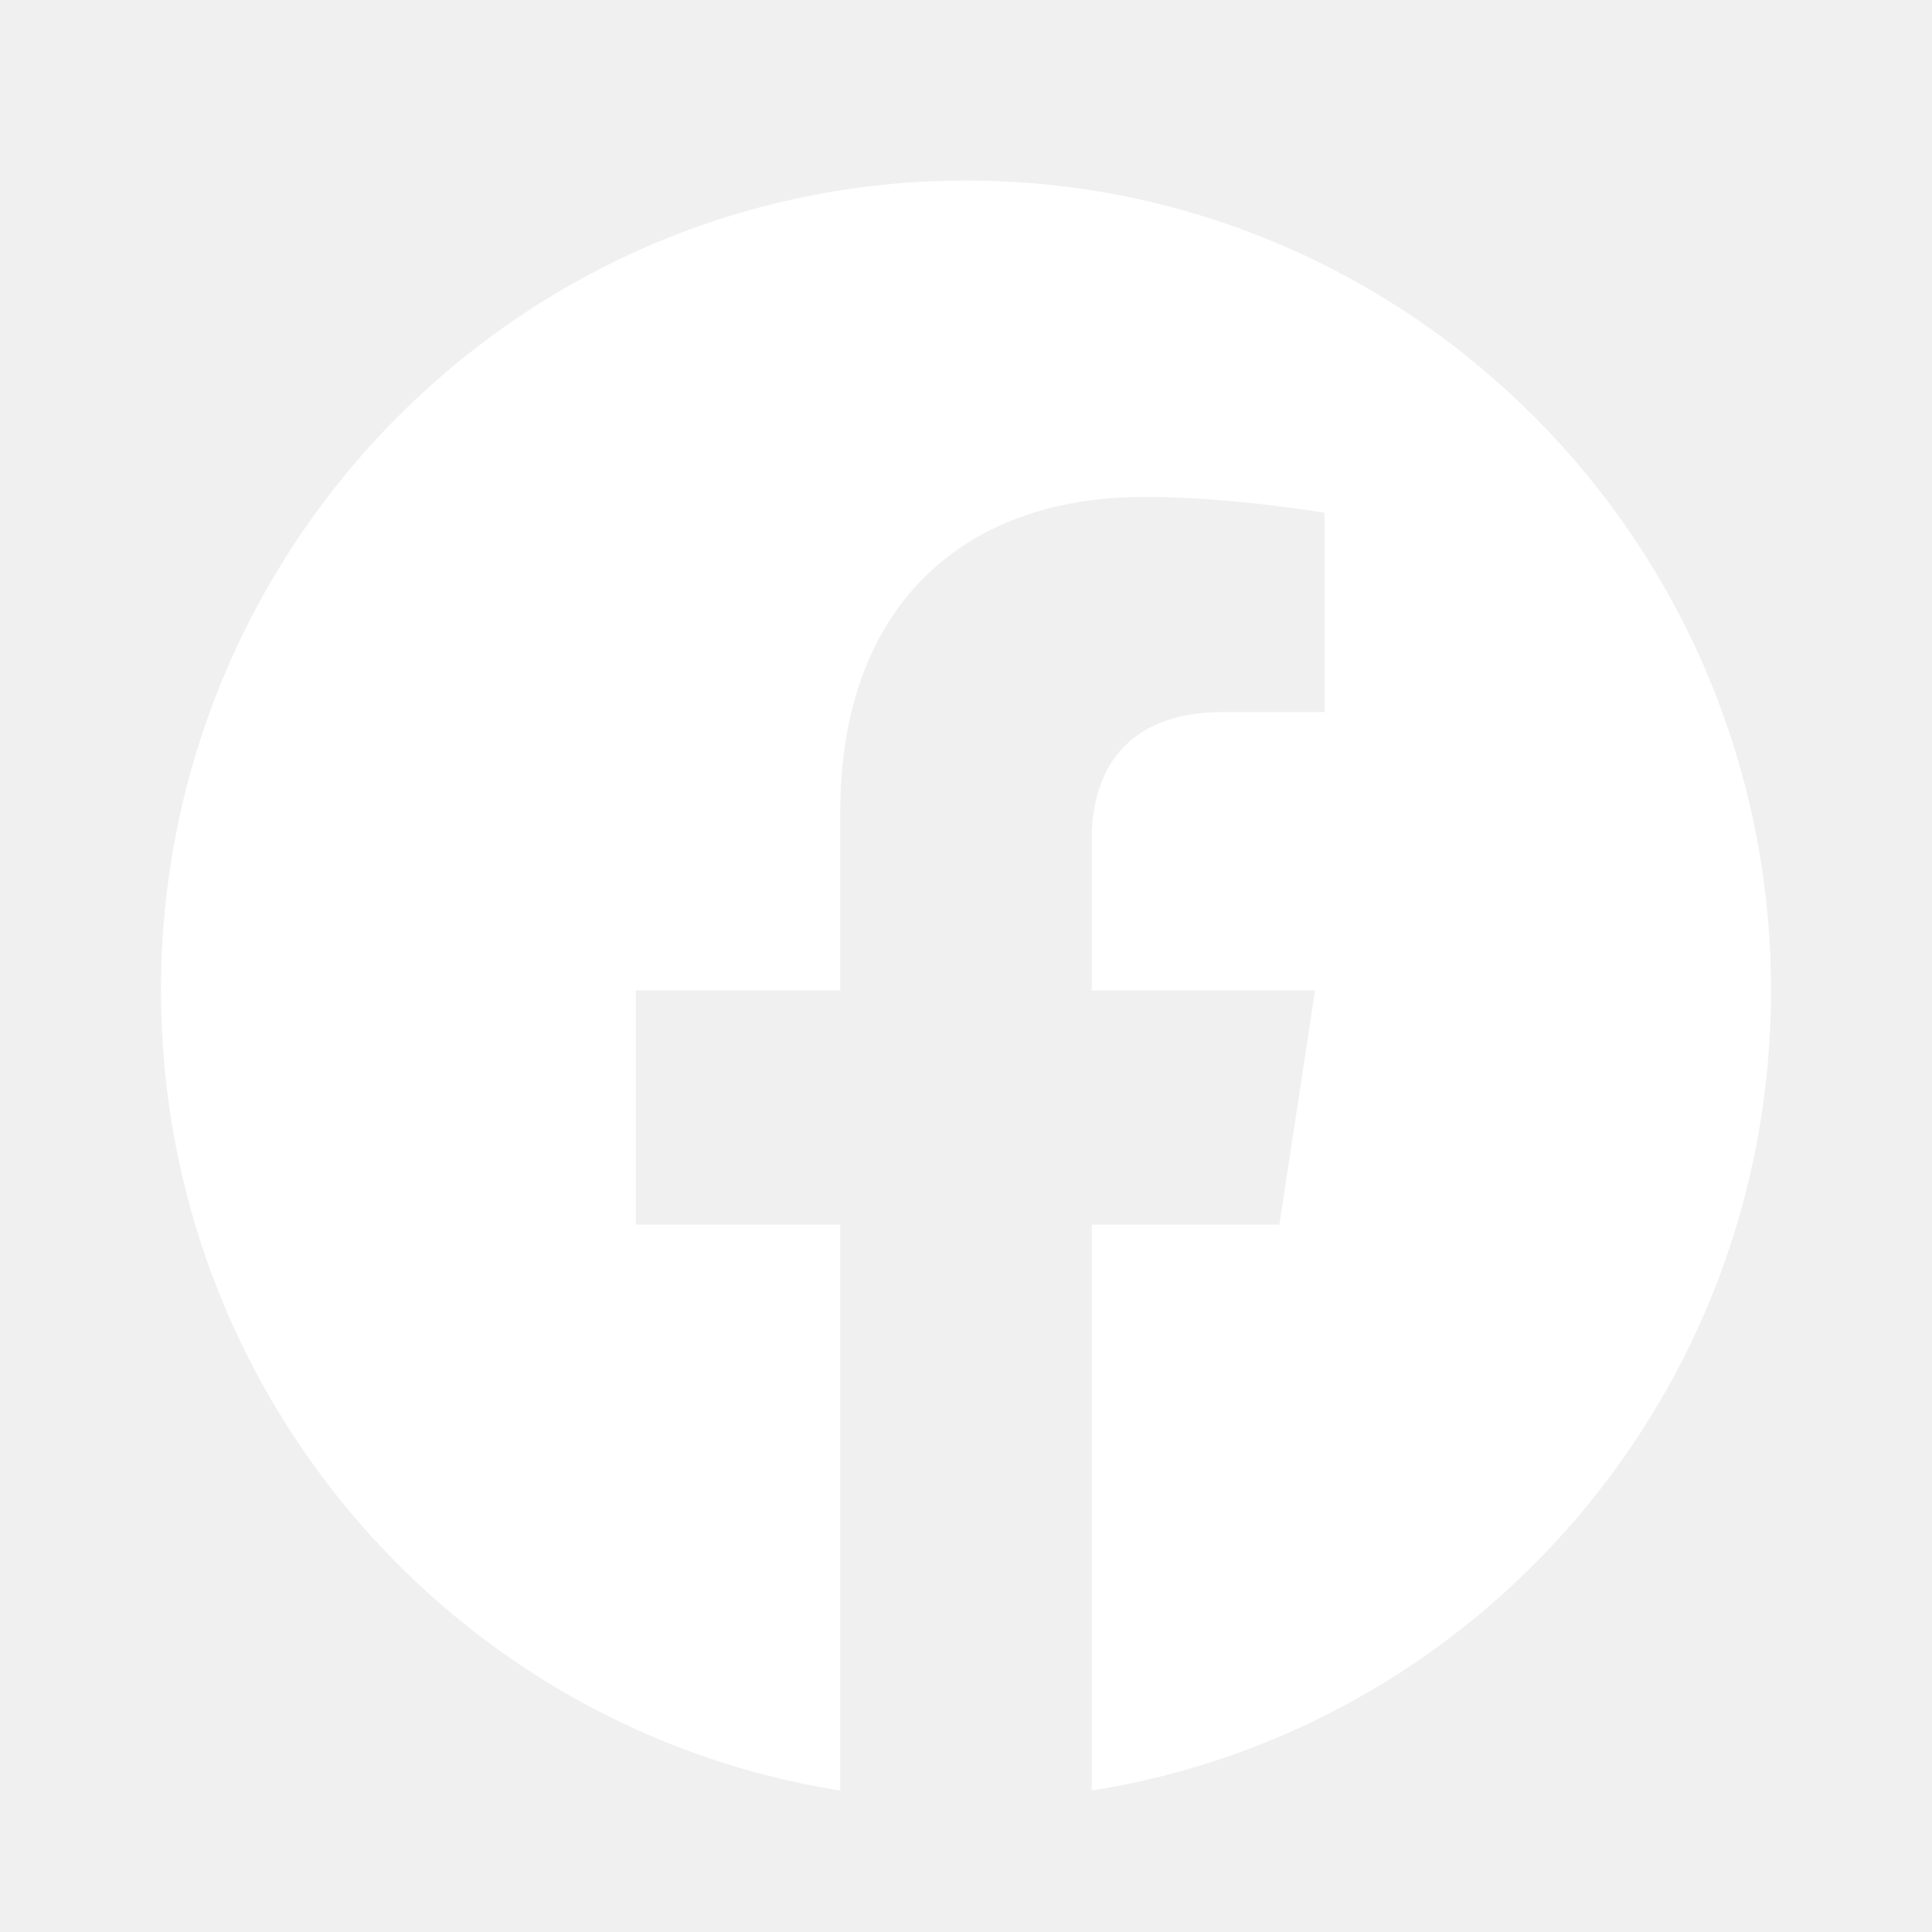
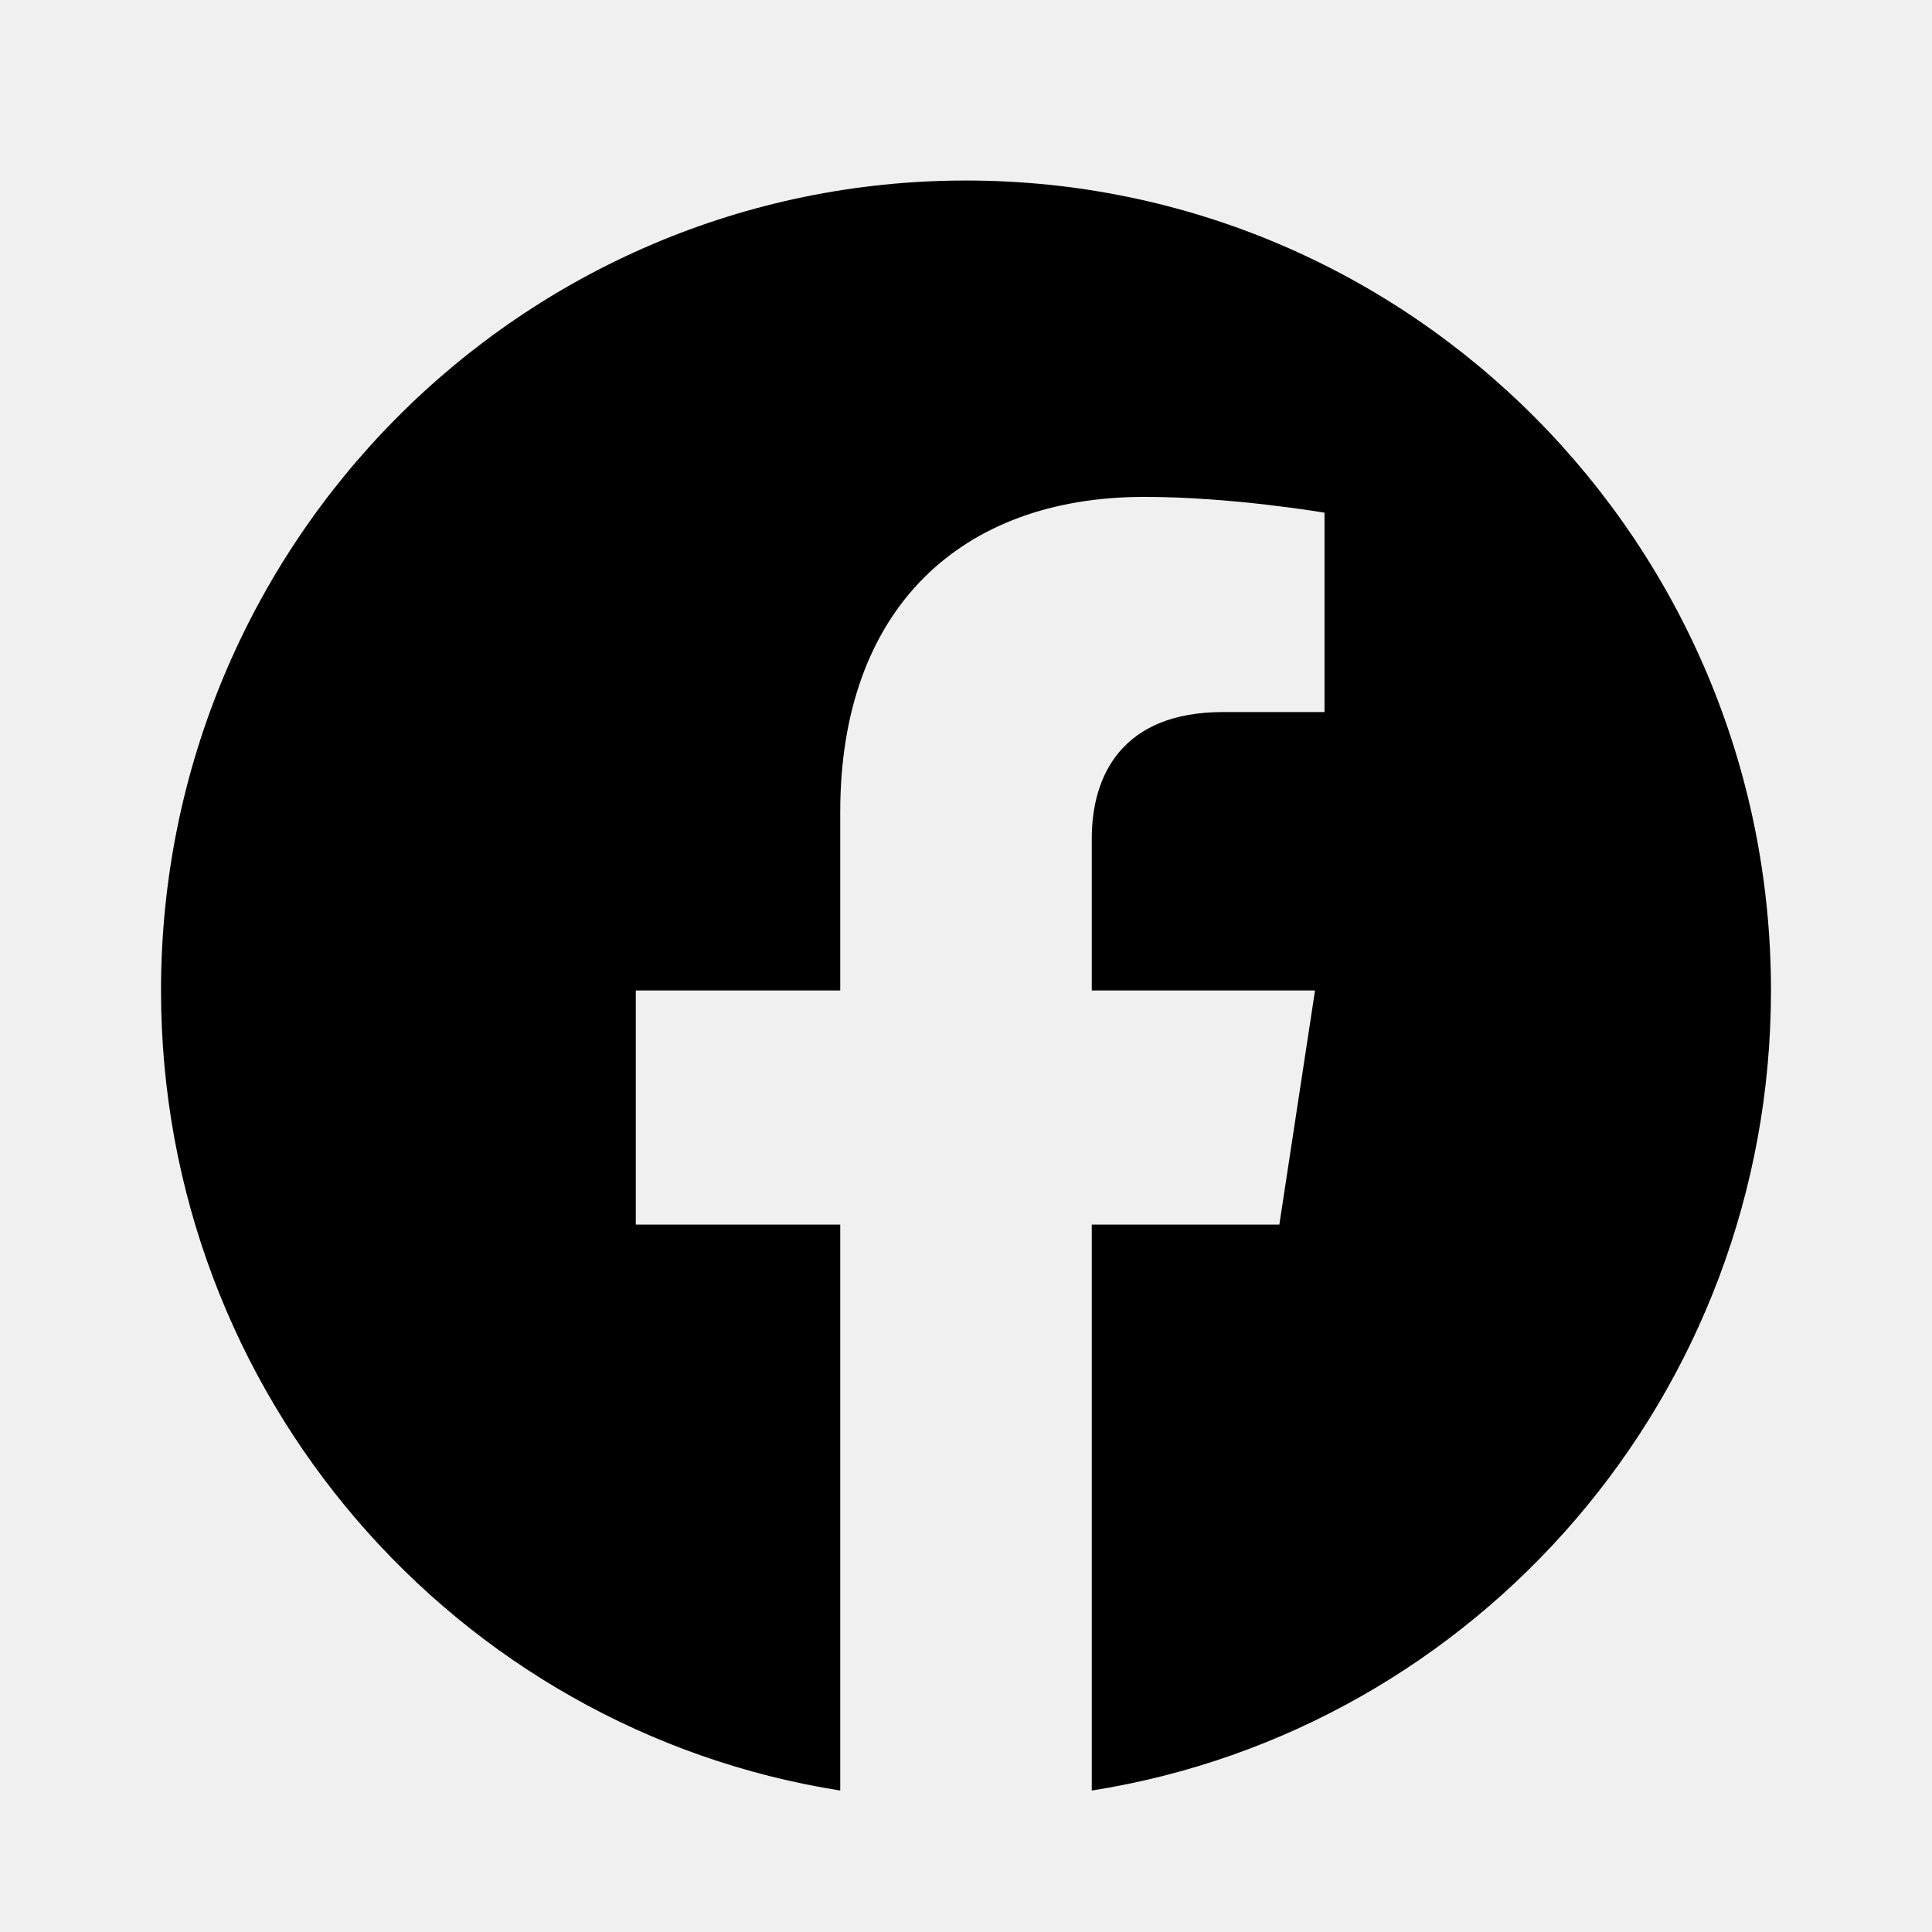
- <svg xmlns="http://www.w3.org/2000/svg" width="40" height="40" viewBox="0 0 40 40" fill="none">
-   <path d="M36.667 20.506C36.667 11.245 29.205 3.738 20 3.738C10.795 3.738 3.333 11.245 3.333 20.506C3.333 28.876 9.428 35.813 17.396 37.071V25.354H13.164V20.506H17.396V16.812C17.396 12.609 19.884 10.288 23.691 10.288C25.515 10.288 27.422 10.616 27.422 10.616V14.742H25.32C23.25 14.742 22.604 16.035 22.604 17.361V20.506H27.227L26.488 25.354H22.604V37.071C30.572 35.813 36.667 28.876 36.667 20.506Z" fill="white" />
+ <svg xmlns="http://www.w3.org/2000/svg" width="32" height="32" viewBox="0 0 32 32">
+   <path d="M29.333 16.405C29.333 8.996 23.364 2.99 16 2.99C8.636 2.99 2.667 8.996 2.667 16.405C2.667 23.101 7.543 28.651 13.917 29.657V20.283H10.531V16.405H13.917V13.45C13.917 10.088 15.907 8.23 18.953 8.23C20.412 8.23 21.938 8.492 21.938 8.492V11.794H20.256C18.6 11.794 18.083 12.828 18.083 13.889V16.405H21.781L21.19 20.283H18.083V29.657C24.458 28.651 29.333 23.101 29.333 16.405Z" />
</svg>
